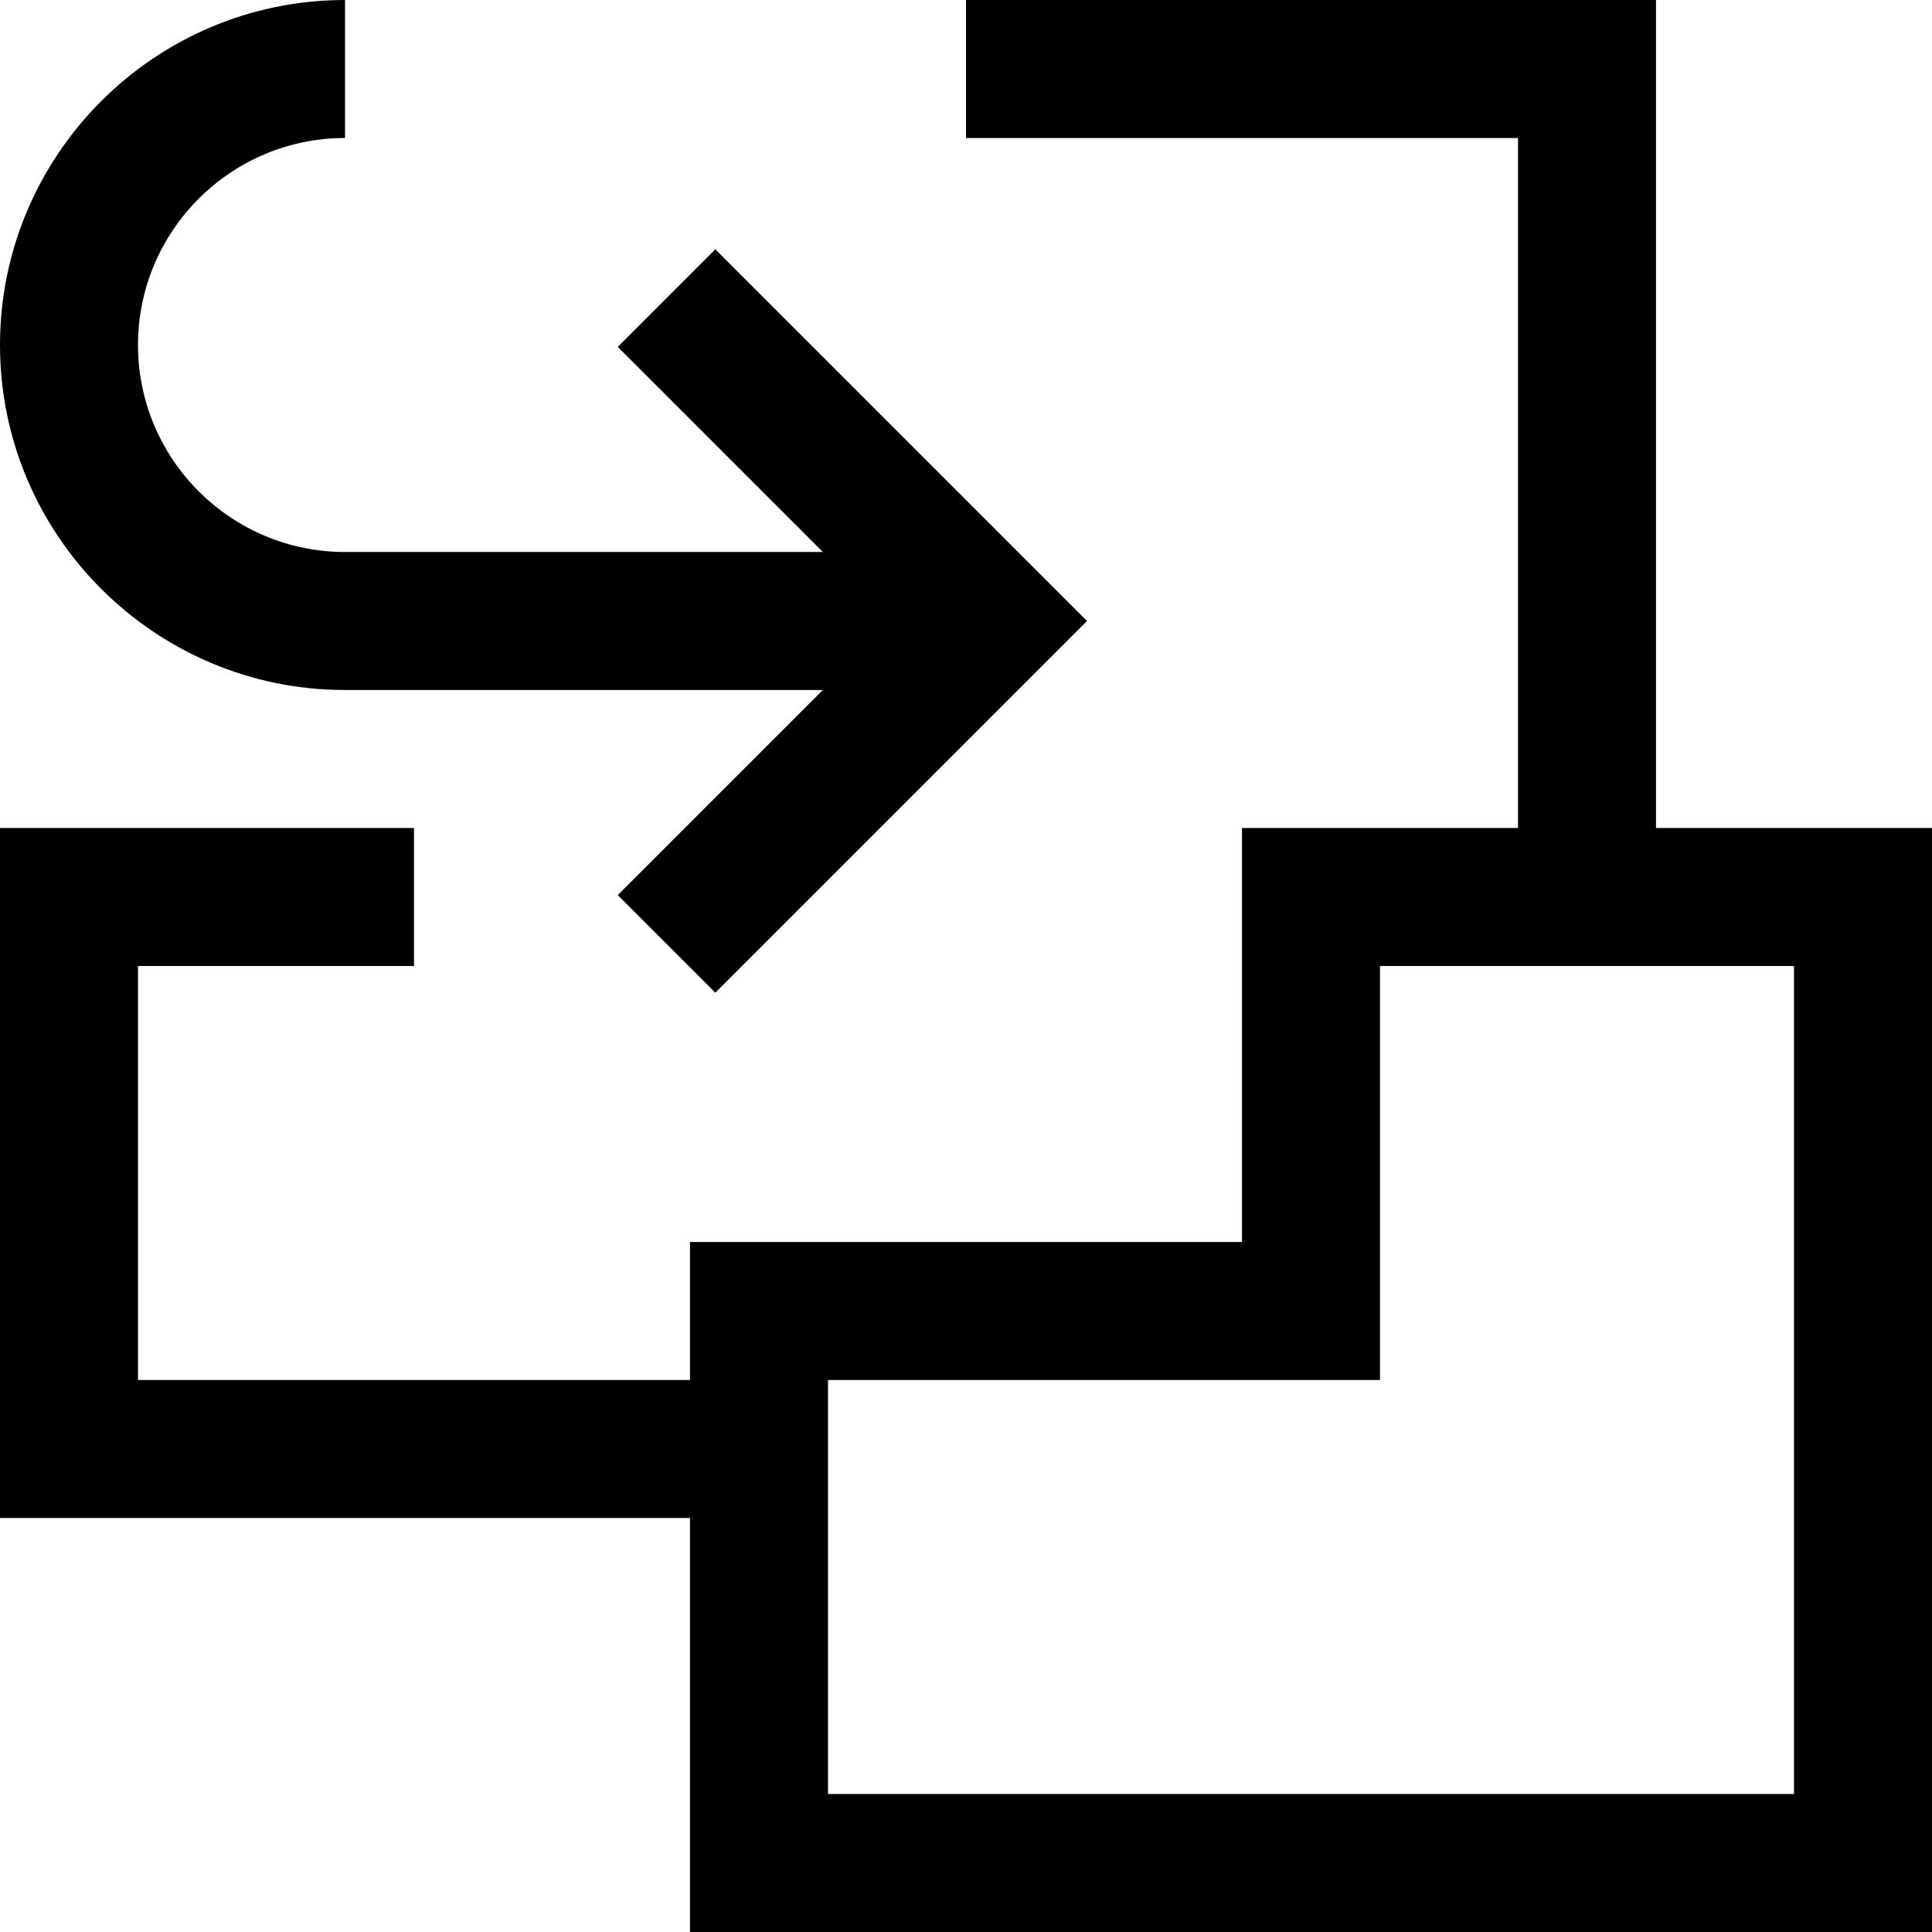
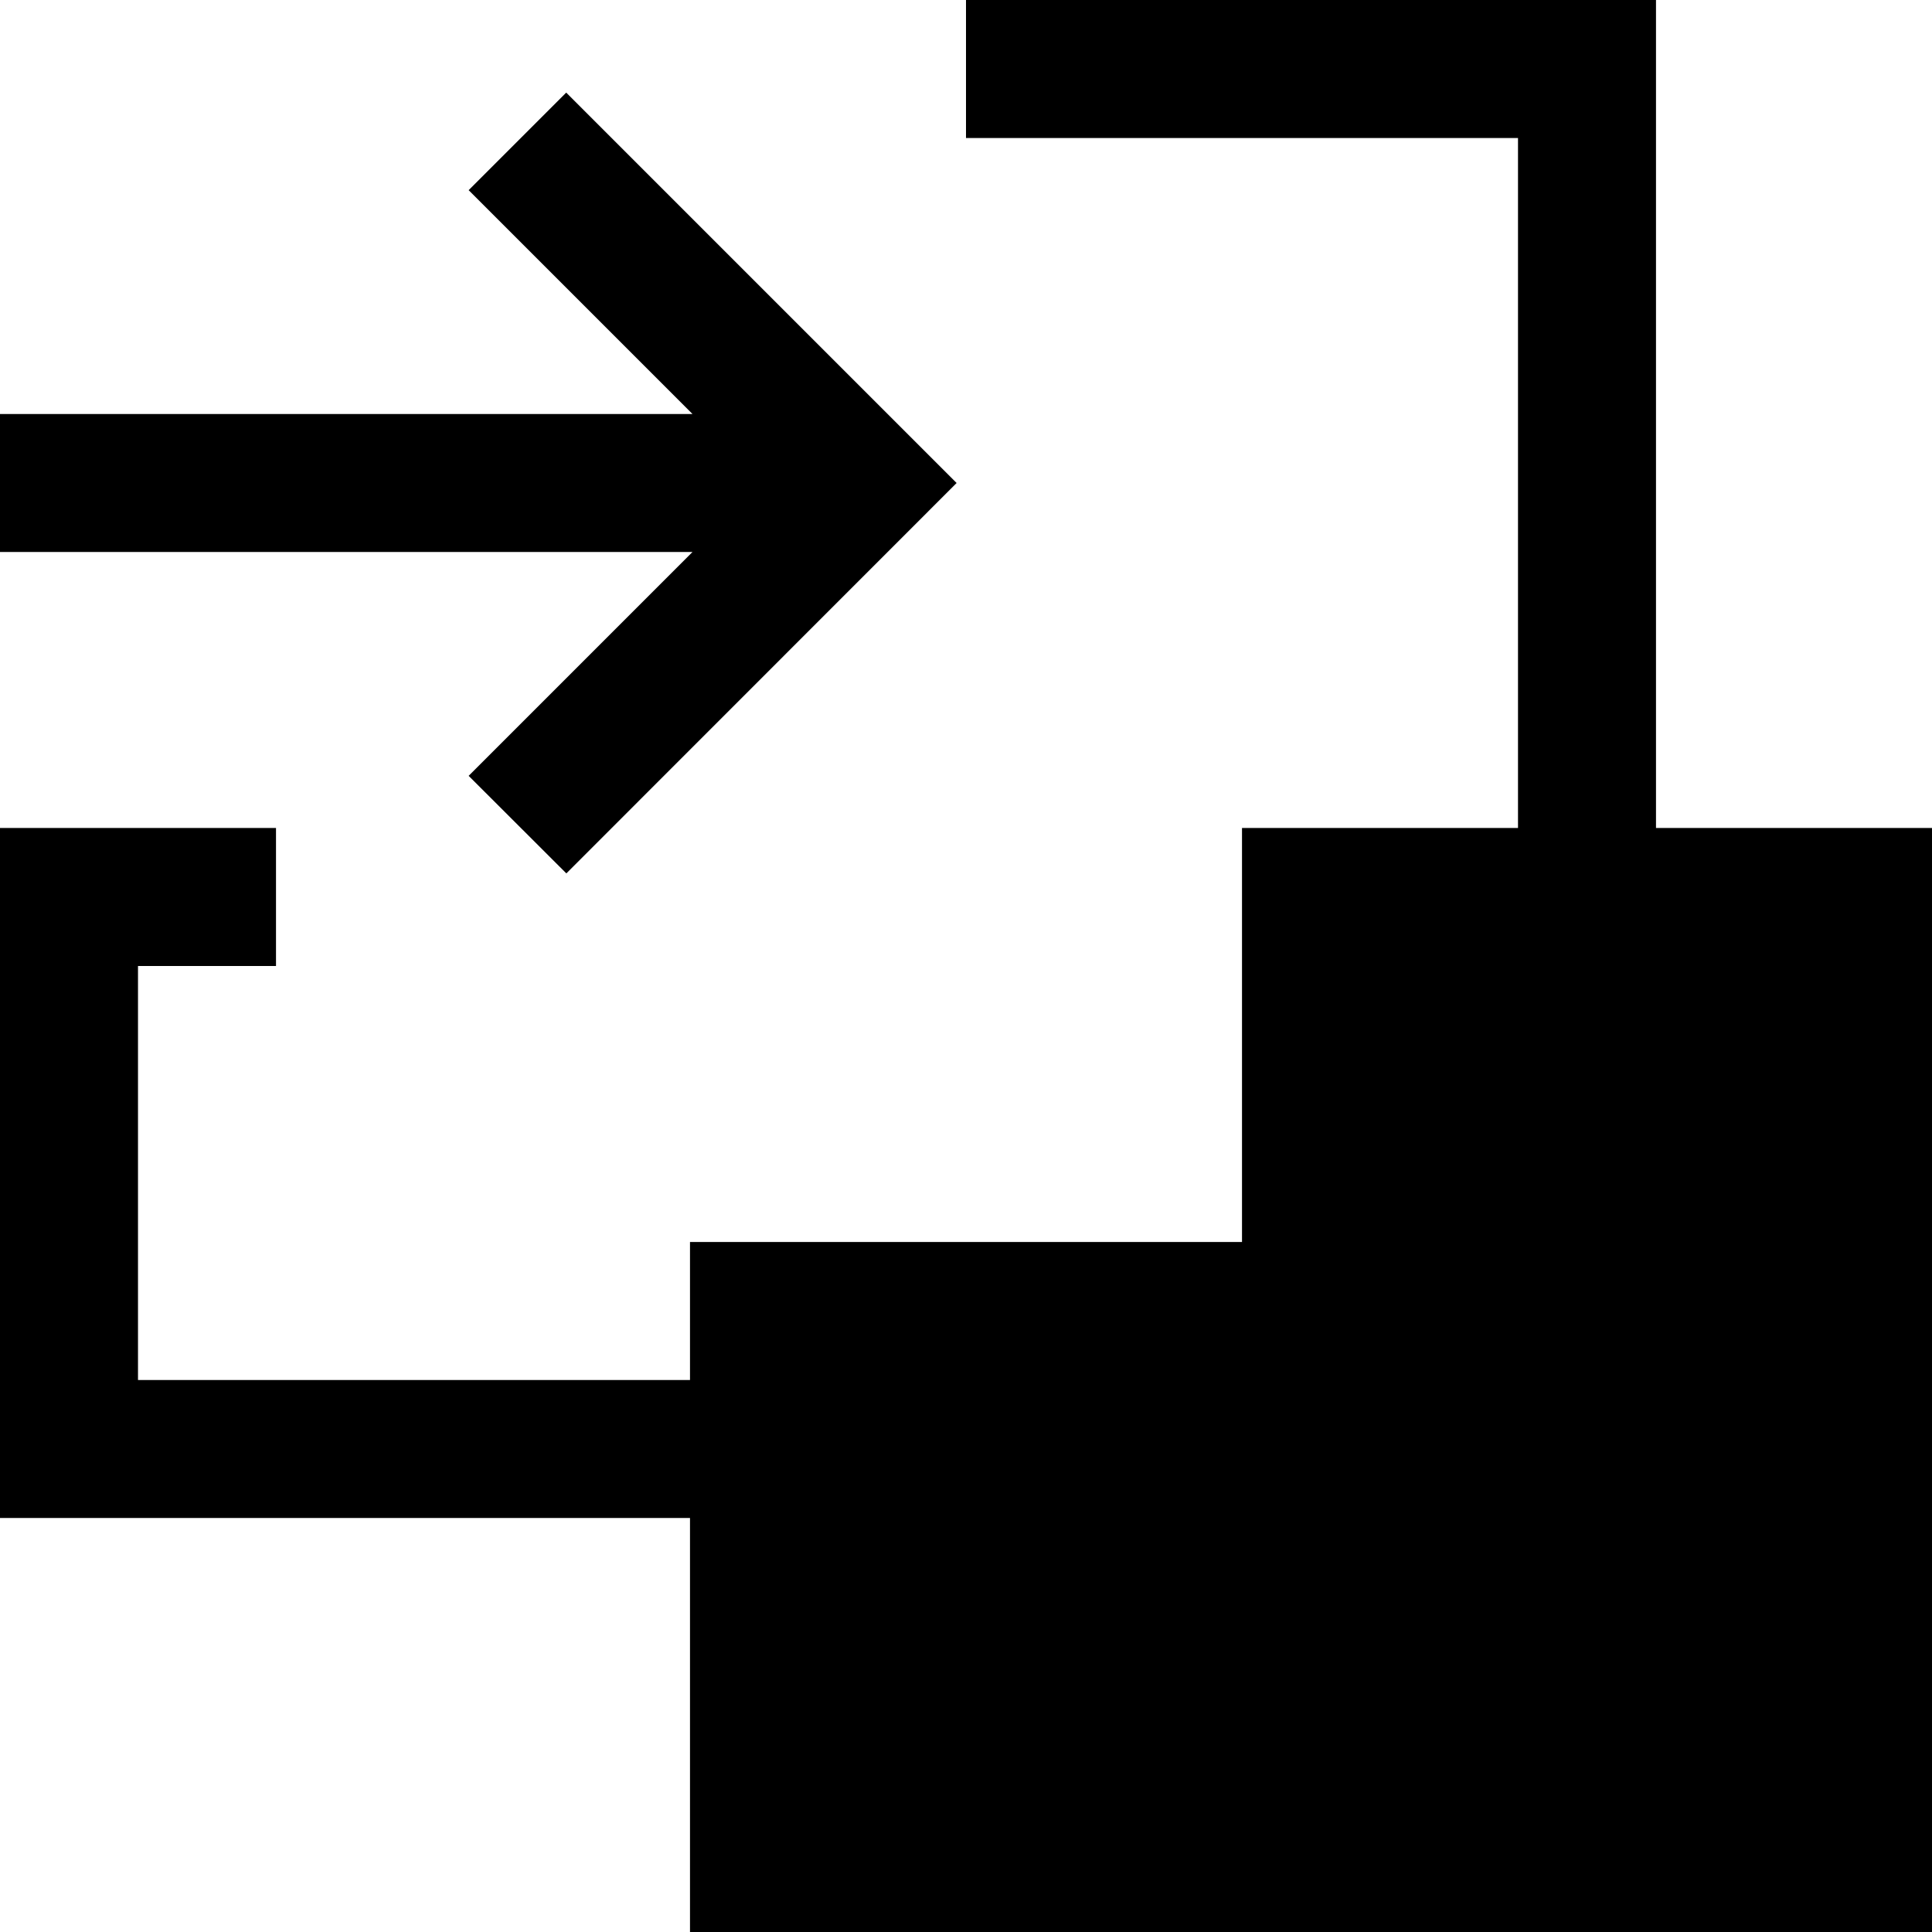
<svg xmlns="http://www.w3.org/2000/svg" viewBox="0 0 448 448" enable-background="new 0 0 448 448">
-   <path d="M0 80c0-44.109 35.891-80 80-80v32c-26.469 0-48 21.531-48 48s21.531 48 48 48h110.813l-47.563-47.562 22.625-22.625 86.188 86.187-86.188 86.188-22.625-22.625 47.563-47.563h-110.813c-44.109 0-80-35.891-80-80zm448 112v256h-288v-96h-160v-160h96v32h-64v96h128v-32h128v-96h64v-160h-128v-32h160v192h64zm-32 32h-96v96h-128v96h224v-192z" />
+   <path d="M160.576 128h-160.576v-32h160.576l-51.904-51.904 22.624-22.624 90.528 90.528-90.496 90.528-22.656-22.624 51.904-51.904zm223.424 64v-192h-160v32h128v160h-64v96h-128v32h-128v-96h32v-32h-64v160h160v96h288v-256h-64z" />
</svg>
